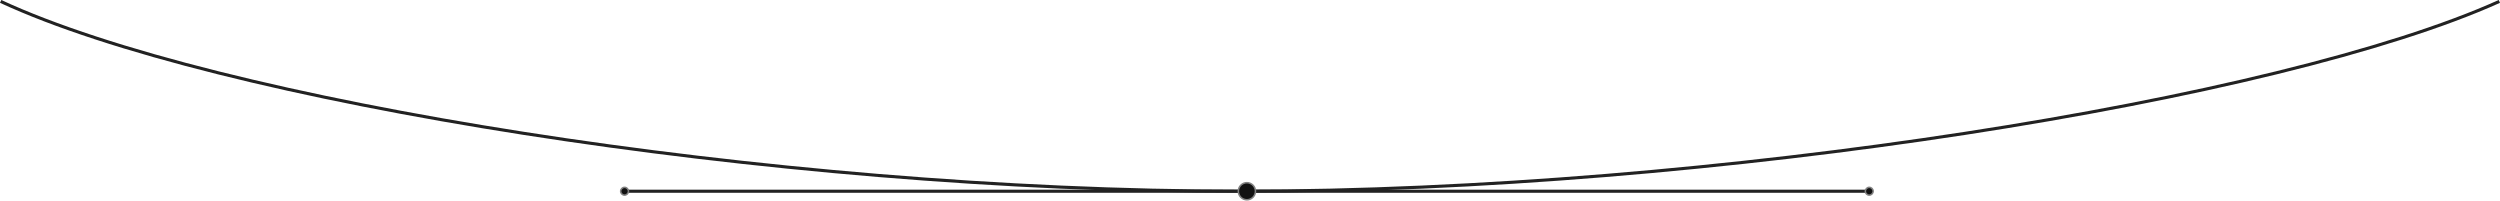
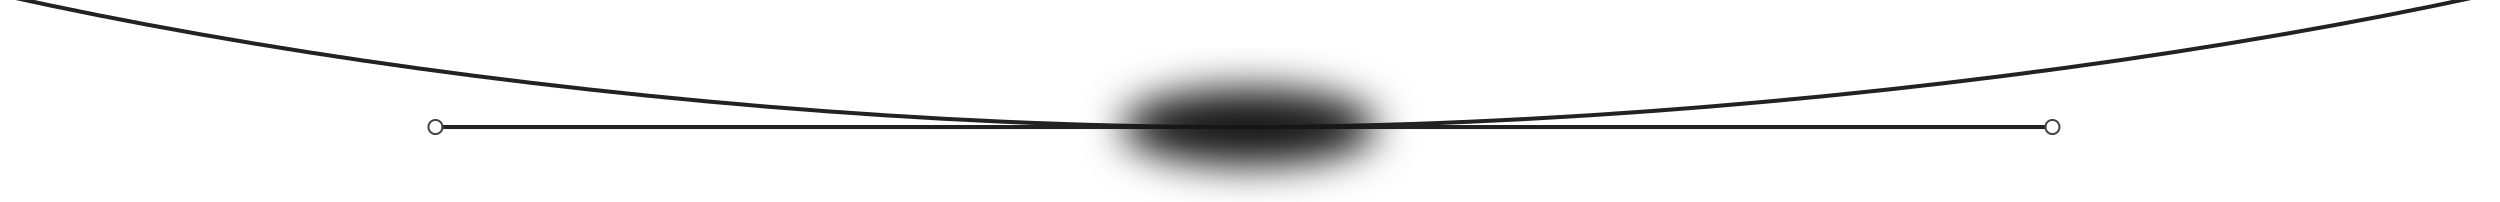
- <svg xmlns="http://www.w3.org/2000/svg" id="a8f50909-4742-45f6-8553-ff5d26580f99" data-name="Слой 1" viewBox="0 0 1606.83 128.91">
-   <path d="M-159-57C-22.09,6.54,335.25,65,638.31,65S1306,6.54,1447-57" transform="translate(159.42 57.91)" style="fill:none;stroke:#222;stroke-width:2px" />
-   <path d="M642,65H242" transform="translate(159.42 57.91)" style="fill:none;stroke:#222;stroke-width:2px" />
-   <path d="M1042,65H642" transform="translate(159.42 57.91)" style="fill:none;stroke:#222;stroke-width:2px" />
-   <circle cx="401.42" cy="122.91" r="2.5" style="fill:#111;stroke:#828282" />
-   <circle cx="801.42" cy="122.91" r="5.5" style="fill:#111;stroke:#828282" />
-   <circle cx="1201.42" cy="122.91" r="2.5" style="fill:#111;stroke:#828282" />
+ <svg xmlns="http://www.w3.org/2000/svg" width="1240" height="100" viewBox="0 0 1240 100" fill="none">
+   <path d="M-184 -59C-47.086 4.542 310.253 63 613.306 63C916.358 63 1280.96 4.542 1422 -59" stroke="#222222" stroke-width="2" />
+   <path d="M617 63L219 63" stroke="#222222" stroke-width="2" />
+   <path d="M1015 63H617" stroke="#222222" stroke-width="2" />
+   <circle cx="216" cy="63" r="3.5" stroke="#444444" />
+   <circle cx="1018" cy="63" r="3.5" stroke="#444444" />
+   <g filter="url(#filter0_f_2671_2712)">
+     <ellipse cx="619.676" cy="63" rx="63.676" ry="19" fill="#151515" />
+   </g>
+   <defs>
+     <filter id="filter0_f_2671_2712" x="536.074" y="24.074" width="167.203" height="77.851" filterUnits="userSpaceOnUse" color-interpolation-filters="sRGB">
+       <feFlood flood-opacity="0" result="BackgroundImageFix" />
+       <feBlend mode="normal" in="SourceGraphic" in2="BackgroundImageFix" result="shape" />
+       <feGaussianBlur stdDeviation="9.963" result="effect1_foregroundBlur_2671_2712" />
+     </filter>
+   </defs>
</svg>
